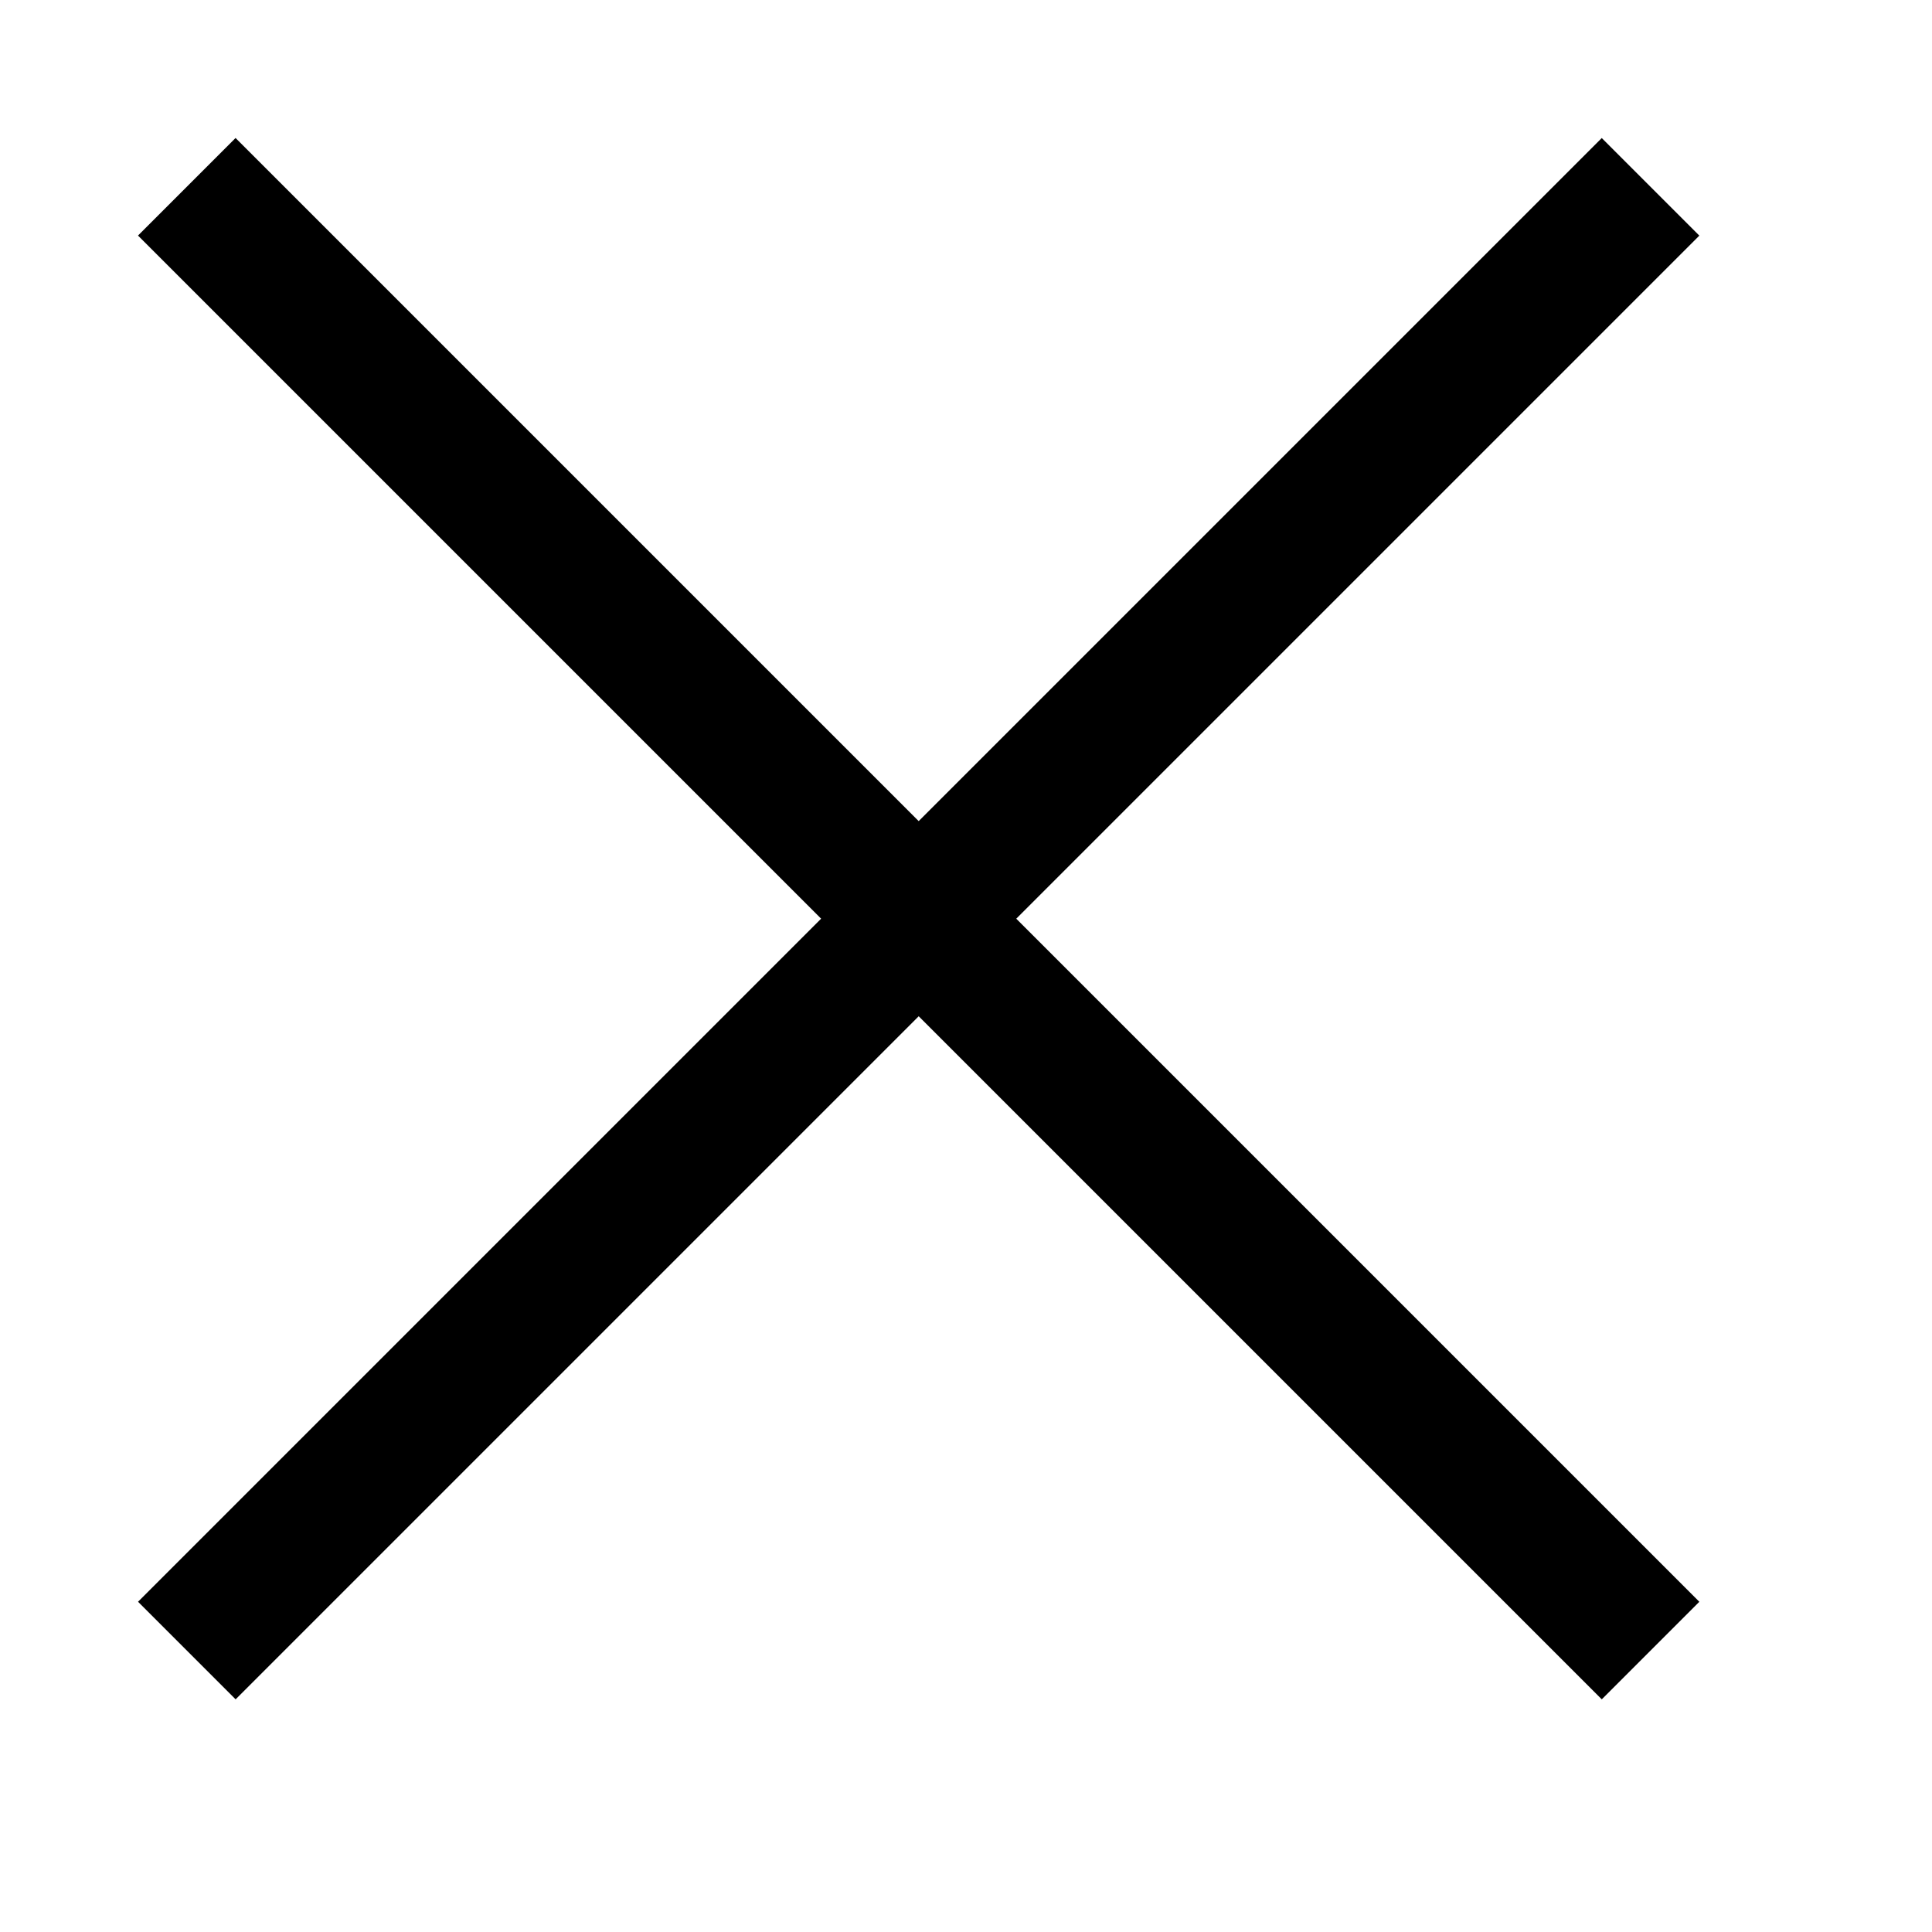
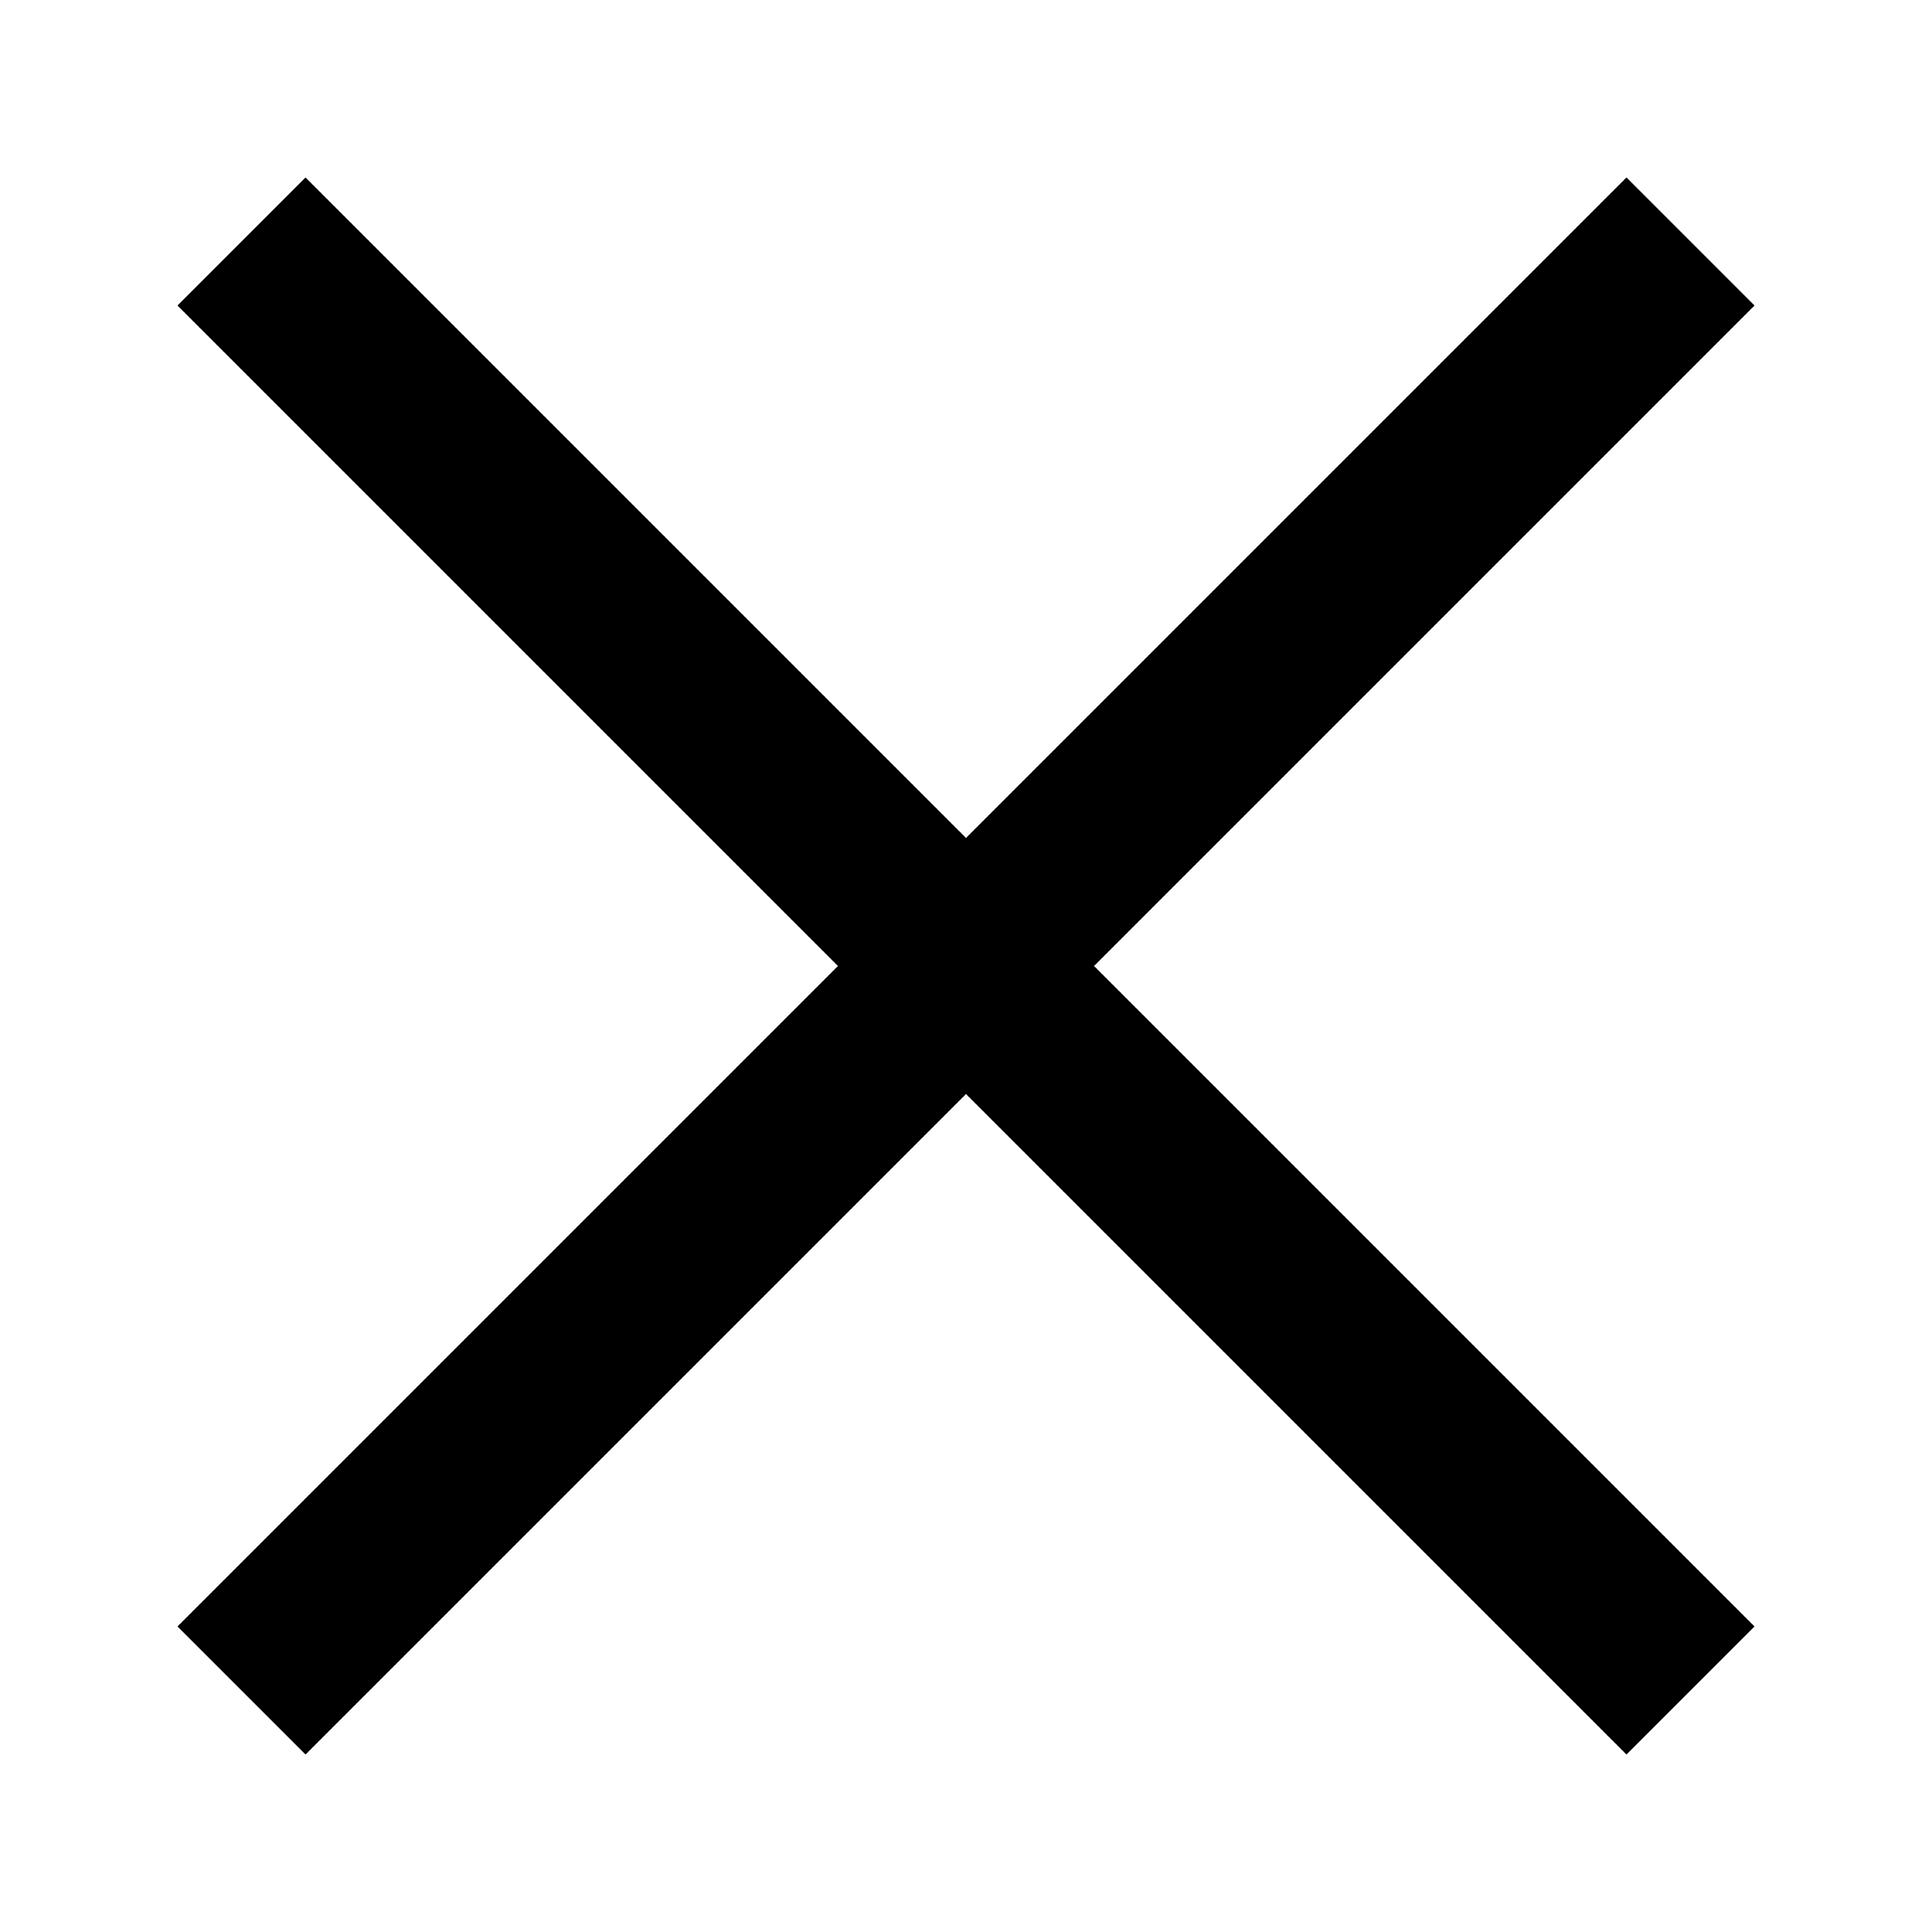
- <svg xmlns="http://www.w3.org/2000/svg" width="14" height="14" viewBox="0 0 14 14" fill="none">
-   <rect x="1" y="11.607" width="15" height="1" transform="rotate(-45 1 11.6066)" fill="black" />
-   <path d="M1.707 1L12.314 11.607L11.607 12.314L1 1.707L1.707 1Z" fill="black" />
+ <svg xmlns="http://www.w3.org/2000/svg" width="16" height="16" viewBox="0 0 16 16" fill="none">
+   <path d="M2 2L14 14" stroke="black" stroke-width="1.5" />
+   <path d="M2 14L14 2" stroke="black" stroke-width="1.5" />
</svg>
